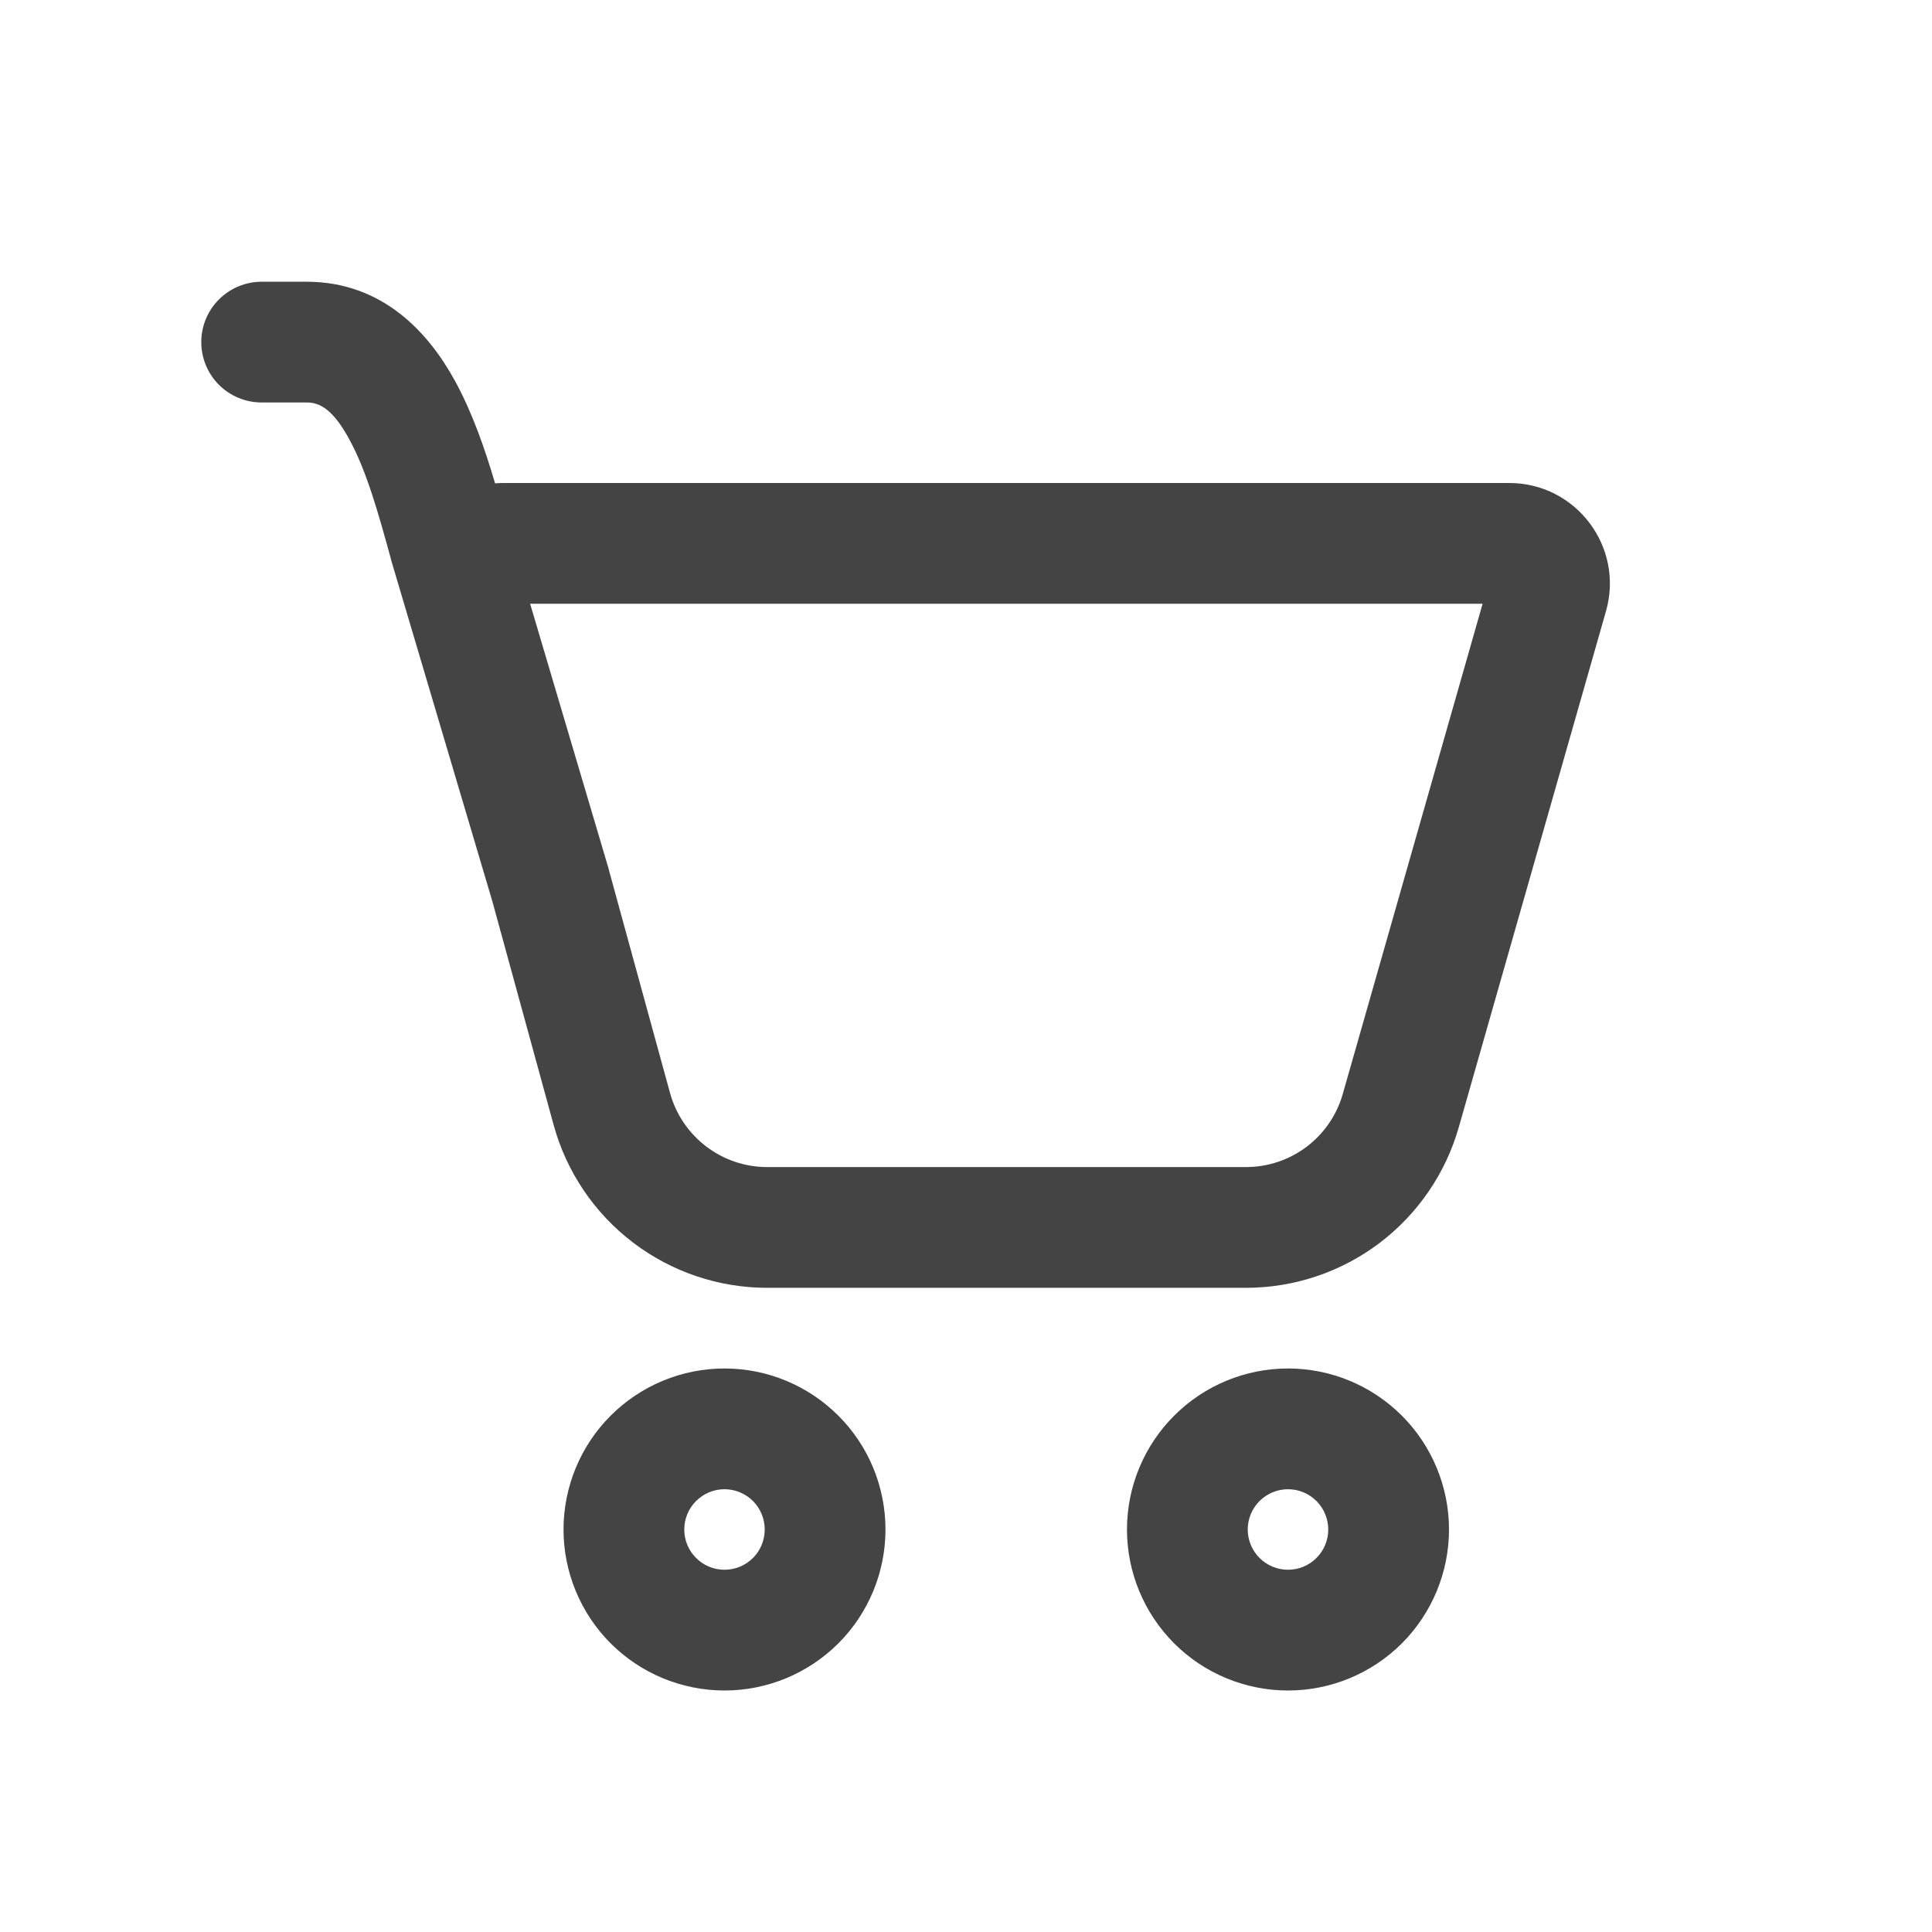
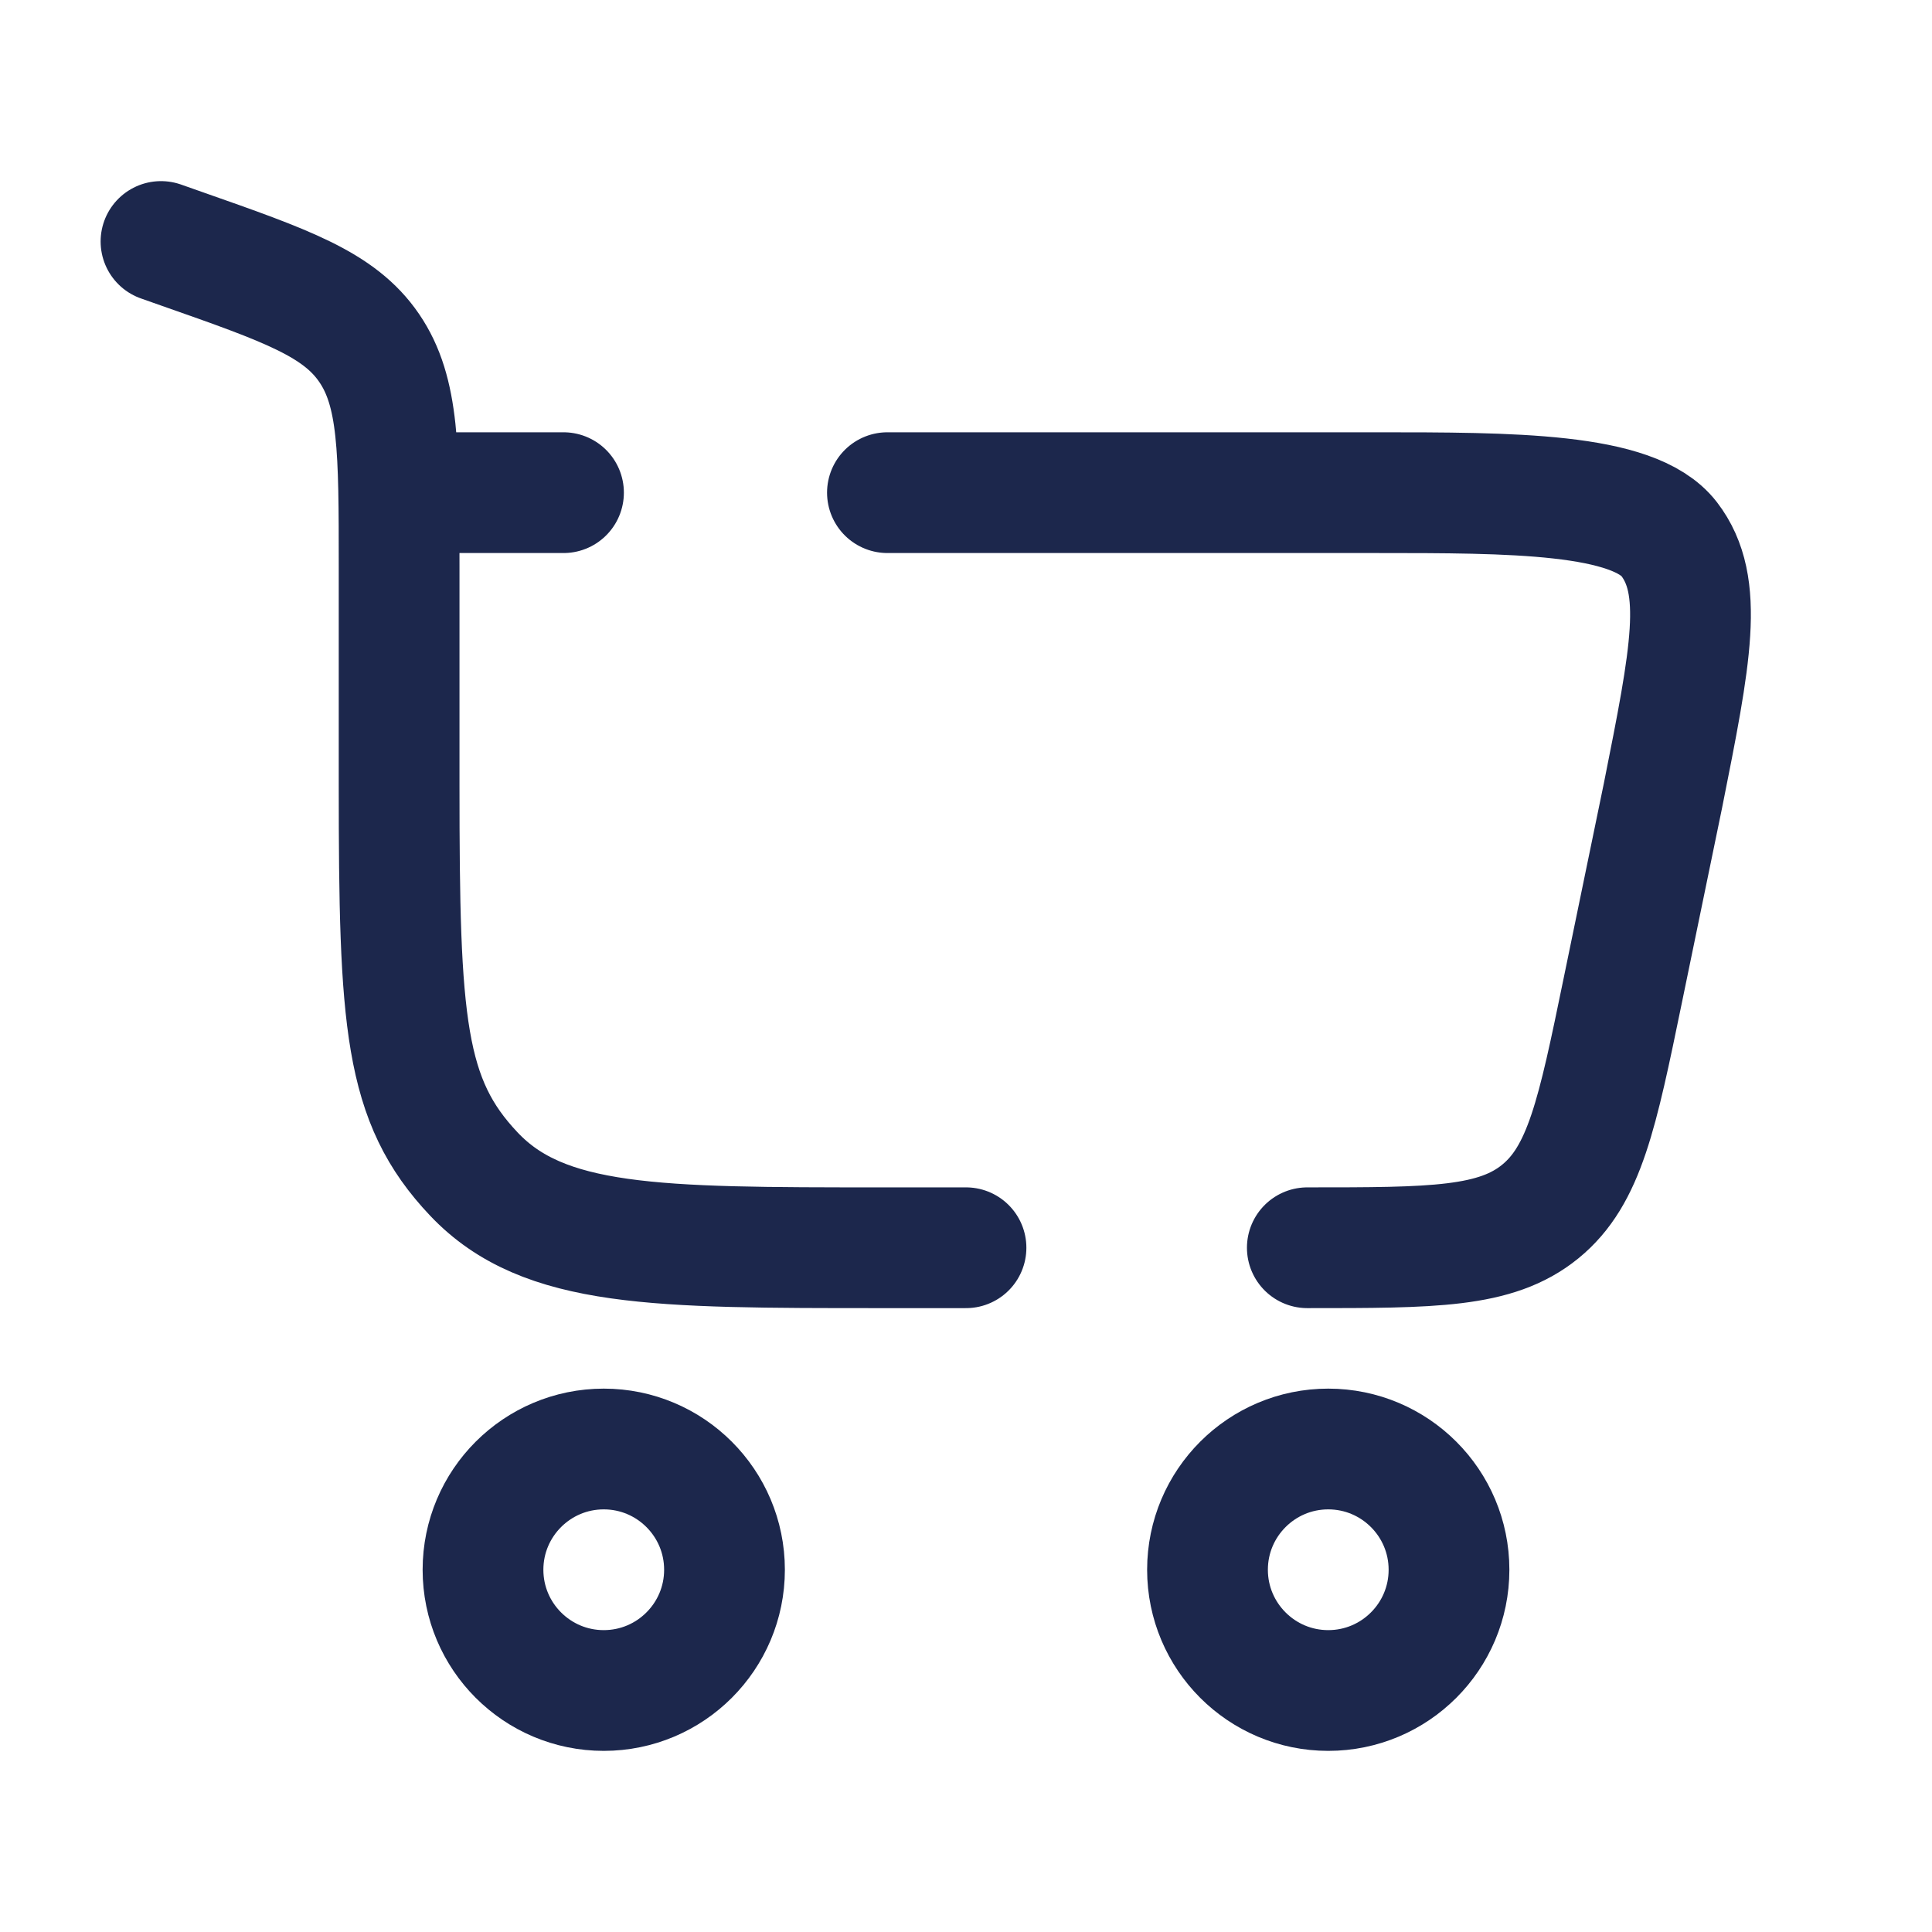
- <svg xmlns="http://www.w3.org/2000/svg" width="28" height="28" viewBox="0 0 28 28" fill="none">
-   <path d="M2.917 4.958C2.917 4.726 3.009 4.504 3.173 4.34C3.337 4.176 3.56 4.083 3.792 4.083H4.443C5.551 4.083 6.216 4.829 6.595 5.522C6.848 5.984 7.032 6.519 7.175 7.005C7.214 7.002 7.253 7 7.292 7H21.873C22.841 7 23.541 7.926 23.275 8.858L21.142 16.336C20.951 17.006 20.547 17.596 19.99 18.017C19.433 18.437 18.755 18.664 18.058 18.664H11.118C10.415 18.664 9.732 18.433 9.173 18.007C8.614 17.581 8.21 16.983 8.024 16.305L7.138 13.071L5.668 8.115L5.667 8.106C5.485 7.444 5.314 6.825 5.06 6.363C4.816 5.914 4.62 5.833 4.444 5.833H3.792C3.56 5.833 3.337 5.741 3.173 5.577C3.009 5.413 2.917 5.19 2.917 4.958ZM8.835 12.647L9.711 15.842C9.886 16.474 10.462 16.914 11.118 16.914H18.058C18.375 16.914 18.683 16.811 18.936 16.62C19.189 16.429 19.373 16.161 19.46 15.856L21.487 8.75H7.683L8.819 12.585L8.835 12.647ZM12.833 22.167C12.833 22.785 12.588 23.379 12.15 23.817C11.712 24.254 11.119 24.5 10.5 24.5C9.881 24.5 9.288 24.254 8.85 23.817C8.413 23.379 8.167 22.785 8.167 22.167C8.167 21.548 8.413 20.954 8.85 20.517C9.288 20.079 9.881 19.833 10.5 19.833C11.119 19.833 11.712 20.079 12.15 20.517C12.588 20.954 12.833 21.548 12.833 22.167ZM11.083 22.167C11.083 22.012 11.022 21.864 10.913 21.754C10.803 21.645 10.655 21.583 10.5 21.583C10.345 21.583 10.197 21.645 10.088 21.754C9.978 21.864 9.917 22.012 9.917 22.167C9.917 22.321 9.978 22.47 10.088 22.579C10.197 22.689 10.345 22.75 10.5 22.75C10.655 22.75 10.803 22.689 10.913 22.579C11.022 22.47 11.083 22.321 11.083 22.167ZM21 22.167C21 22.785 20.754 23.379 20.317 23.817C19.879 24.254 19.286 24.5 18.667 24.5C18.048 24.5 17.454 24.254 17.017 23.817C16.579 23.379 16.333 22.785 16.333 22.167C16.333 21.548 16.579 20.954 17.017 20.517C17.454 20.079 18.048 19.833 18.667 19.833C19.286 19.833 19.879 20.079 20.317 20.517C20.754 20.954 21 21.548 21 22.167ZM19.25 22.167C19.25 22.012 19.189 21.864 19.079 21.754C18.97 21.645 18.822 21.583 18.667 21.583C18.512 21.583 18.364 21.645 18.254 21.754C18.145 21.864 18.083 22.012 18.083 22.167C18.083 22.321 18.145 22.47 18.254 22.579C18.364 22.689 18.512 22.75 18.667 22.75C18.822 22.75 18.97 22.689 19.079 22.579C19.189 22.47 19.25 22.321 19.25 22.167Z" fill="#444444" />
+ <svg xmlns="http://www.w3.org/2000/svg" width="800px" height="800px" viewBox="0 0 24 24" fill="none">
+   <path d="M7.5 18C8.328 18 9 18.672 9 19.5C9 20.328 8.328 21 7.5 21C6.672 21 6 20.328 6 19.5C6 18.672 6.672 18 7.5 18Z" stroke="#1C274C" stroke-width="1.5" />
+   <path d="M16.5 18C17.328 18 18 18.672 18 19.5C18 20.328 17.328 21 16.5 21C15.672 21 15 20.328 15 19.5C15 18.672 15.672 18 16.5 18Z" stroke="#1C274C" stroke-width="1.5" />
+   <path d="M2 3L2.261 3.092C3.563 3.549 4.214 3.778 4.586 4.323C4.958 4.868 4.958 5.591 4.958 7.038V9.76C4.958 12.702 5.021 13.672 5.888 14.586C6.754 15.5 8.149 15.5 10.938 15.5H12M16.24 15.5C17.801 15.5 18.582 15.5 19.134 15.05C19.685 14.601 19.843 13.836 20.158 12.307L20.658 9.883C21.005 8.144 21.178 7.274 20.735 6.697C20.291 6.12 18.774 6.12 17.089 6.12H11.024M4.958 6.12H7" stroke="#1C274C" stroke-width="1.5" stroke-linecap="round" />
</svg>
